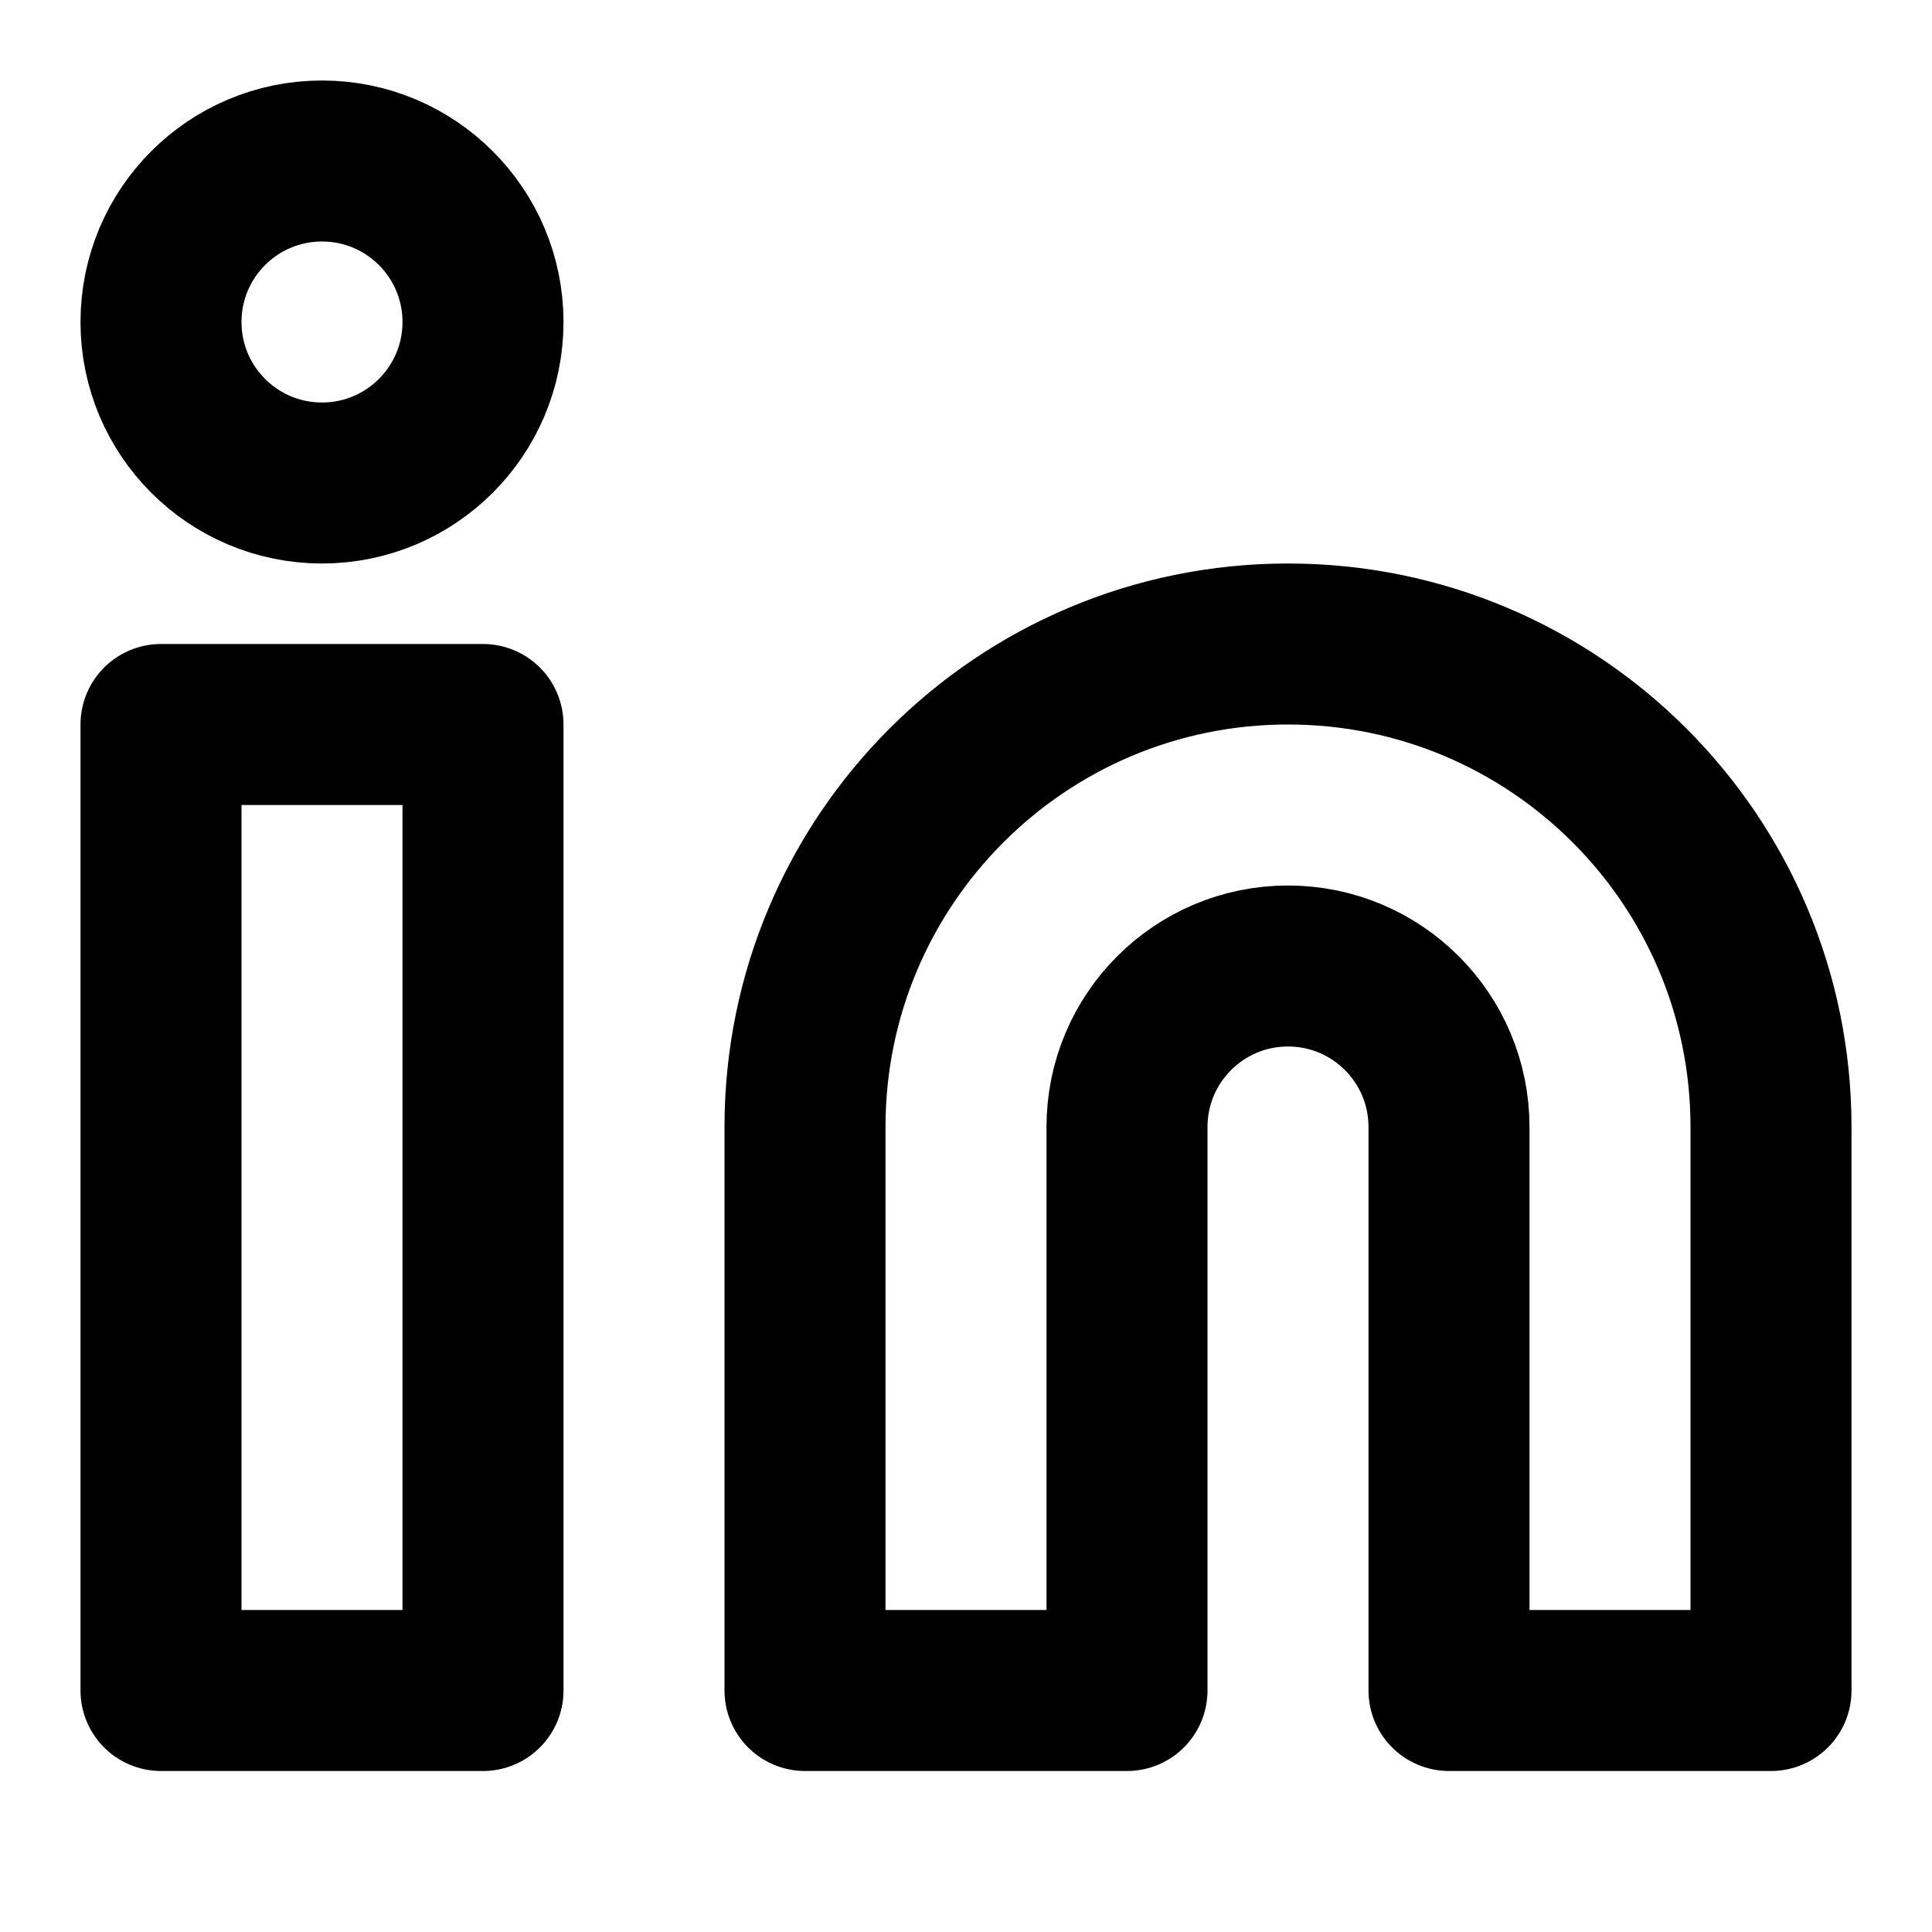
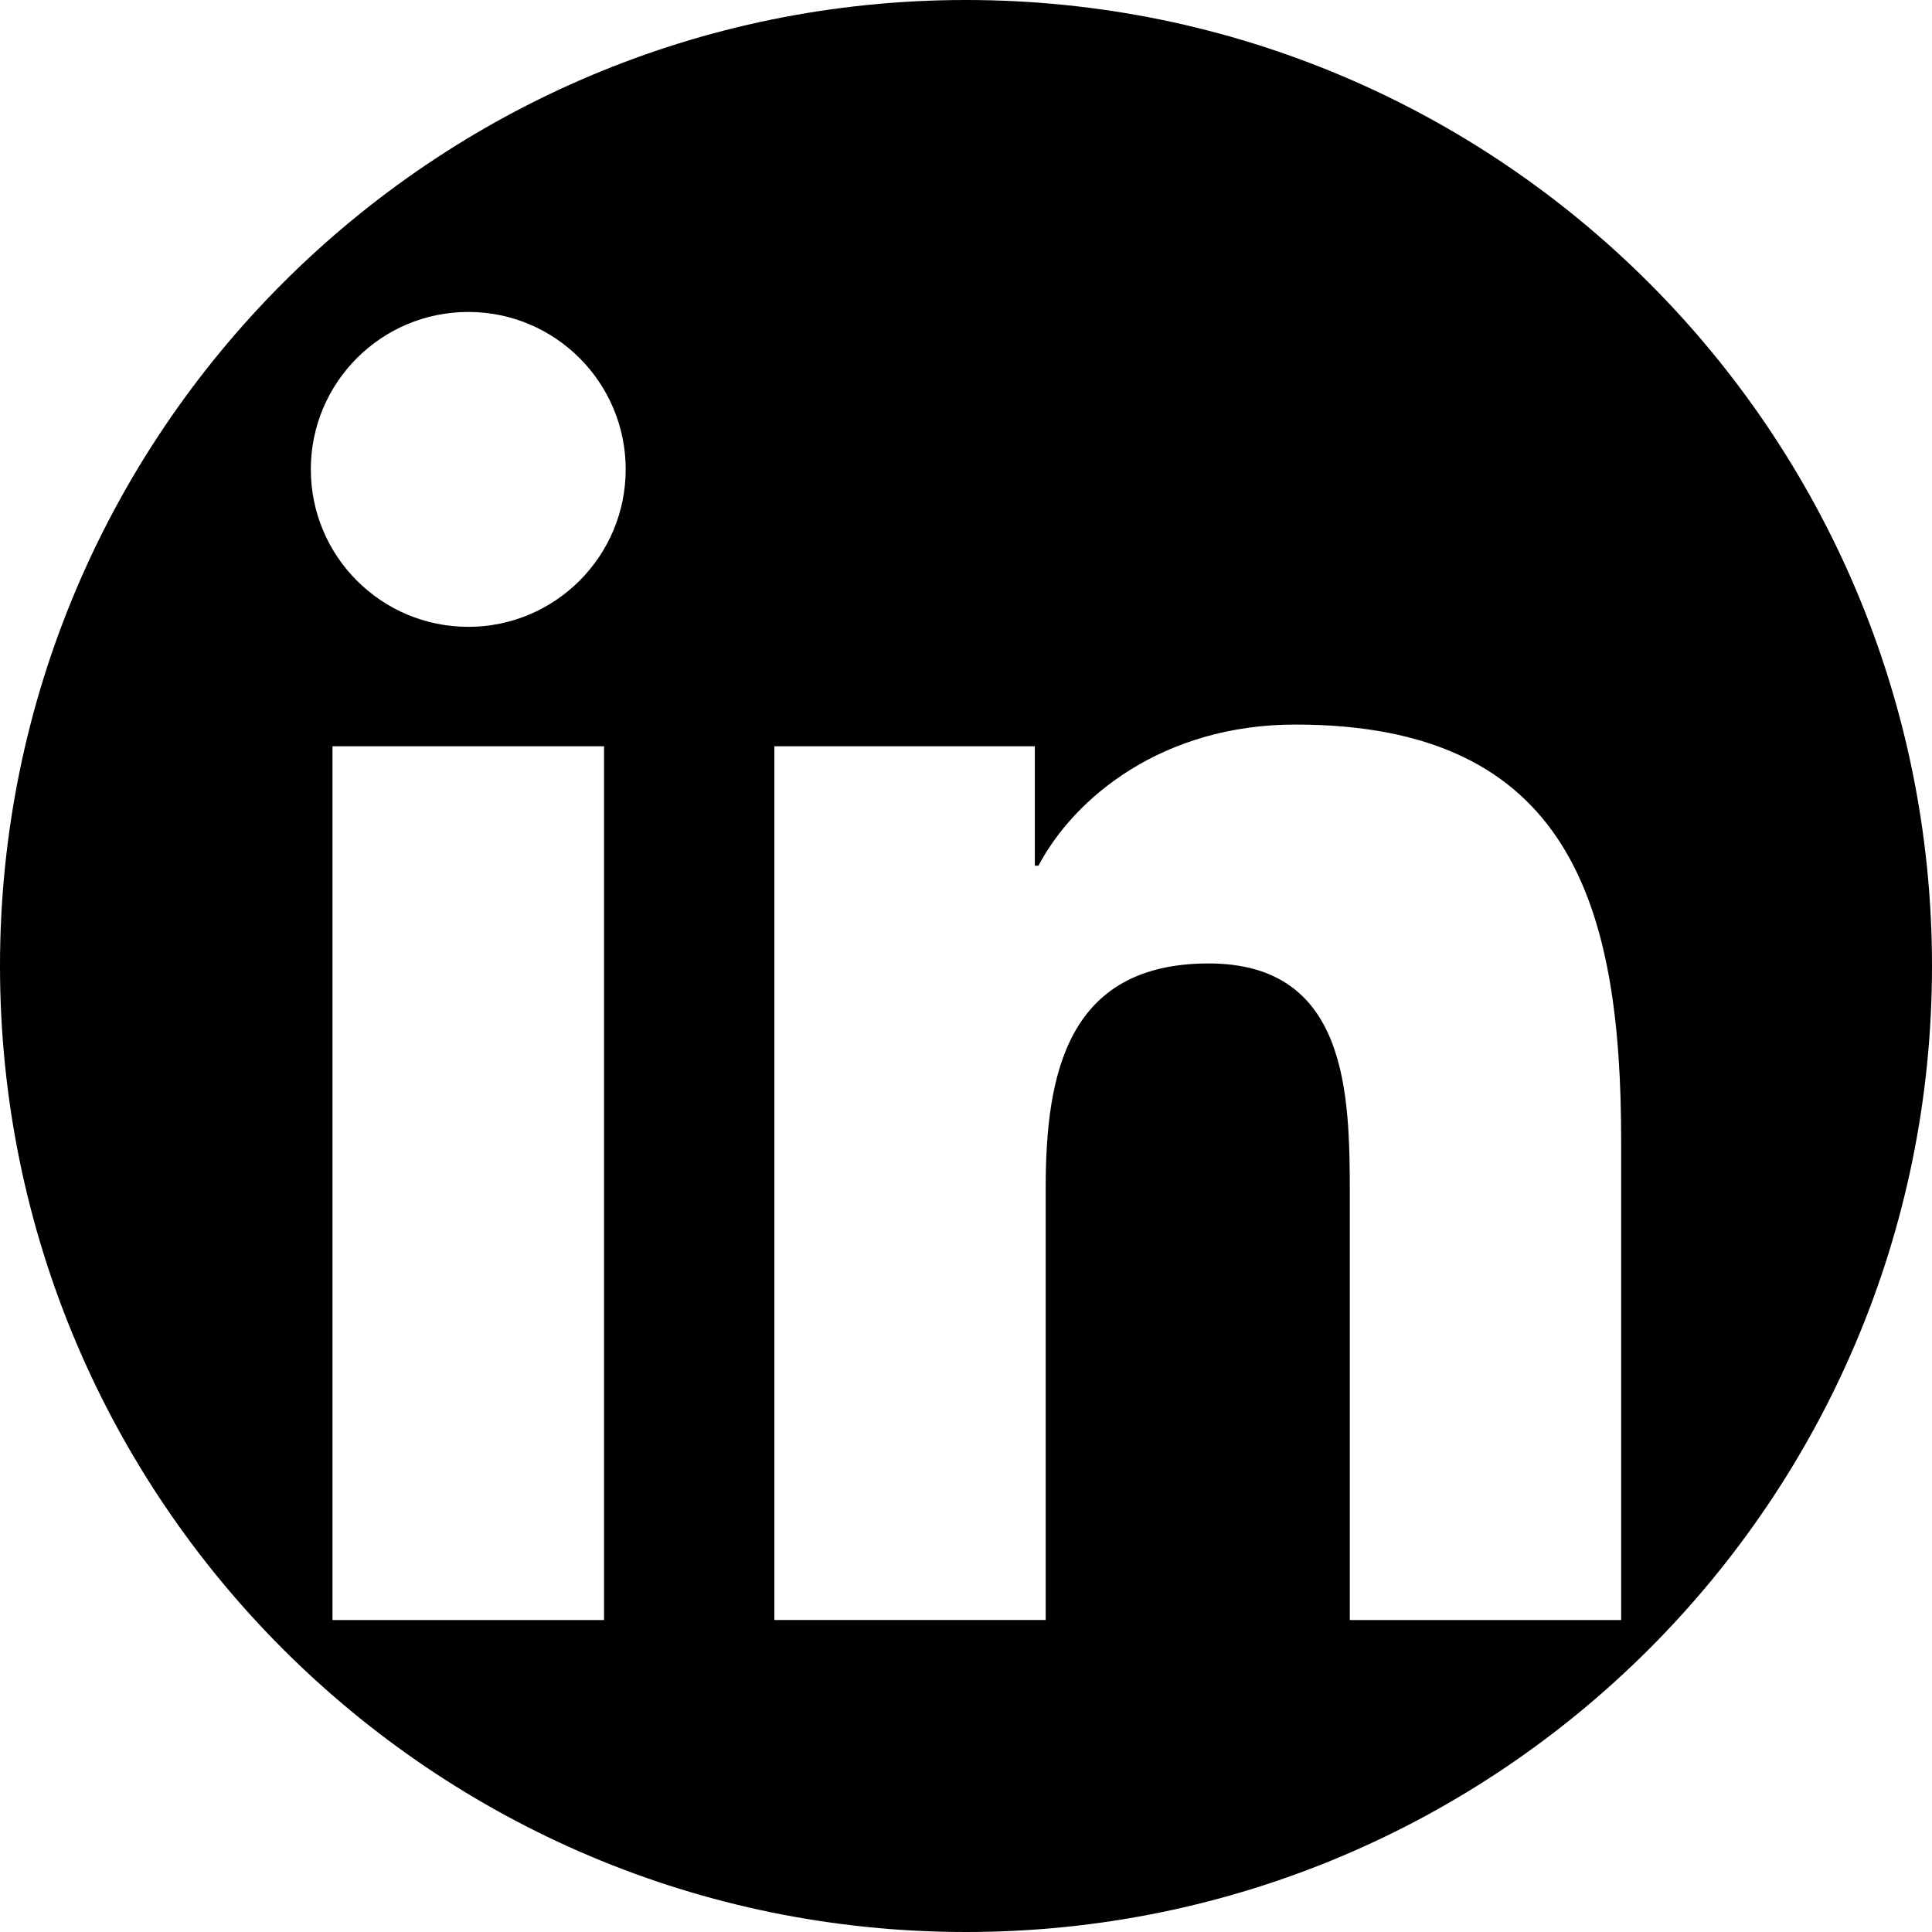
- <svg xmlns="http://www.w3.org/2000/svg" width="24" height="24" viewBox="0 0 24 24" fill="none" stroke="currentColor" stroke-width="2" stroke-linecap="round" stroke-linejoin="round" class="feather feather-linkedin">
-   <path d="M16 8a6 6 0 0 1 6 6v7h-4v-7a2 2 0 0 0-2-2 2 2 0 0 0-2 2v7h-4v-7a6 6 0 0 1 6-6z" />
-   <rect x="2" y="9" width="4" height="12" />
-   <circle cx="4" cy="4" r="2" />
+ <svg xmlns="http://www.w3.org/2000/svg" version="1.1" id="Capa_1" x="0px" y="0px" width="97.75px" height="97.75px" viewBox="0 0 97.75 97.75" style="enable-background:new 0 0 97.75 97.75;" xml:space="preserve">
+   <g>
+     <path d="M48.875,0C21.882,0,0,21.882,0,48.875S21.882,97.75,48.875,97.75S97.75,75.868,97.75,48.875S75.868,0,48.875,0z    M30.562,81.966h-13.74V37.758h13.74V81.966z M23.695,31.715c-4.404,0-7.969-3.57-7.969-7.968c0.001-4.394,3.565-7.964,7.969-7.964   c4.392,0,7.962,3.57,7.962,7.964C31.657,28.146,28.086,31.715,23.695,31.715z M82.023,81.966H68.294V60.467   c0-5.127-0.095-11.721-7.142-11.721c-7.146,0-8.245,5.584-8.245,11.35v21.869H39.179V37.758h13.178v6.041h0.185   c1.835-3.476,6.315-7.14,13-7.14c13.913,0,16.481,9.156,16.481,21.059V81.966z" />
+   </g>
+   <g>
+ </g>
+   <g>
+ </g>
+   <g>
+ </g>
+   <g>
+ </g>
+   <g>
+ </g>
+   <g>
+ </g>
+   <g>
+ </g>
+   <g>
+ </g>
+   <g>
+ </g>
+   <g>
+ </g>
+   <g>
+ </g>
+   <g>
+ </g>
+   <g>
+ </g>
+   <g>
+ </g>
+   <g>
+ </g>
</svg>
